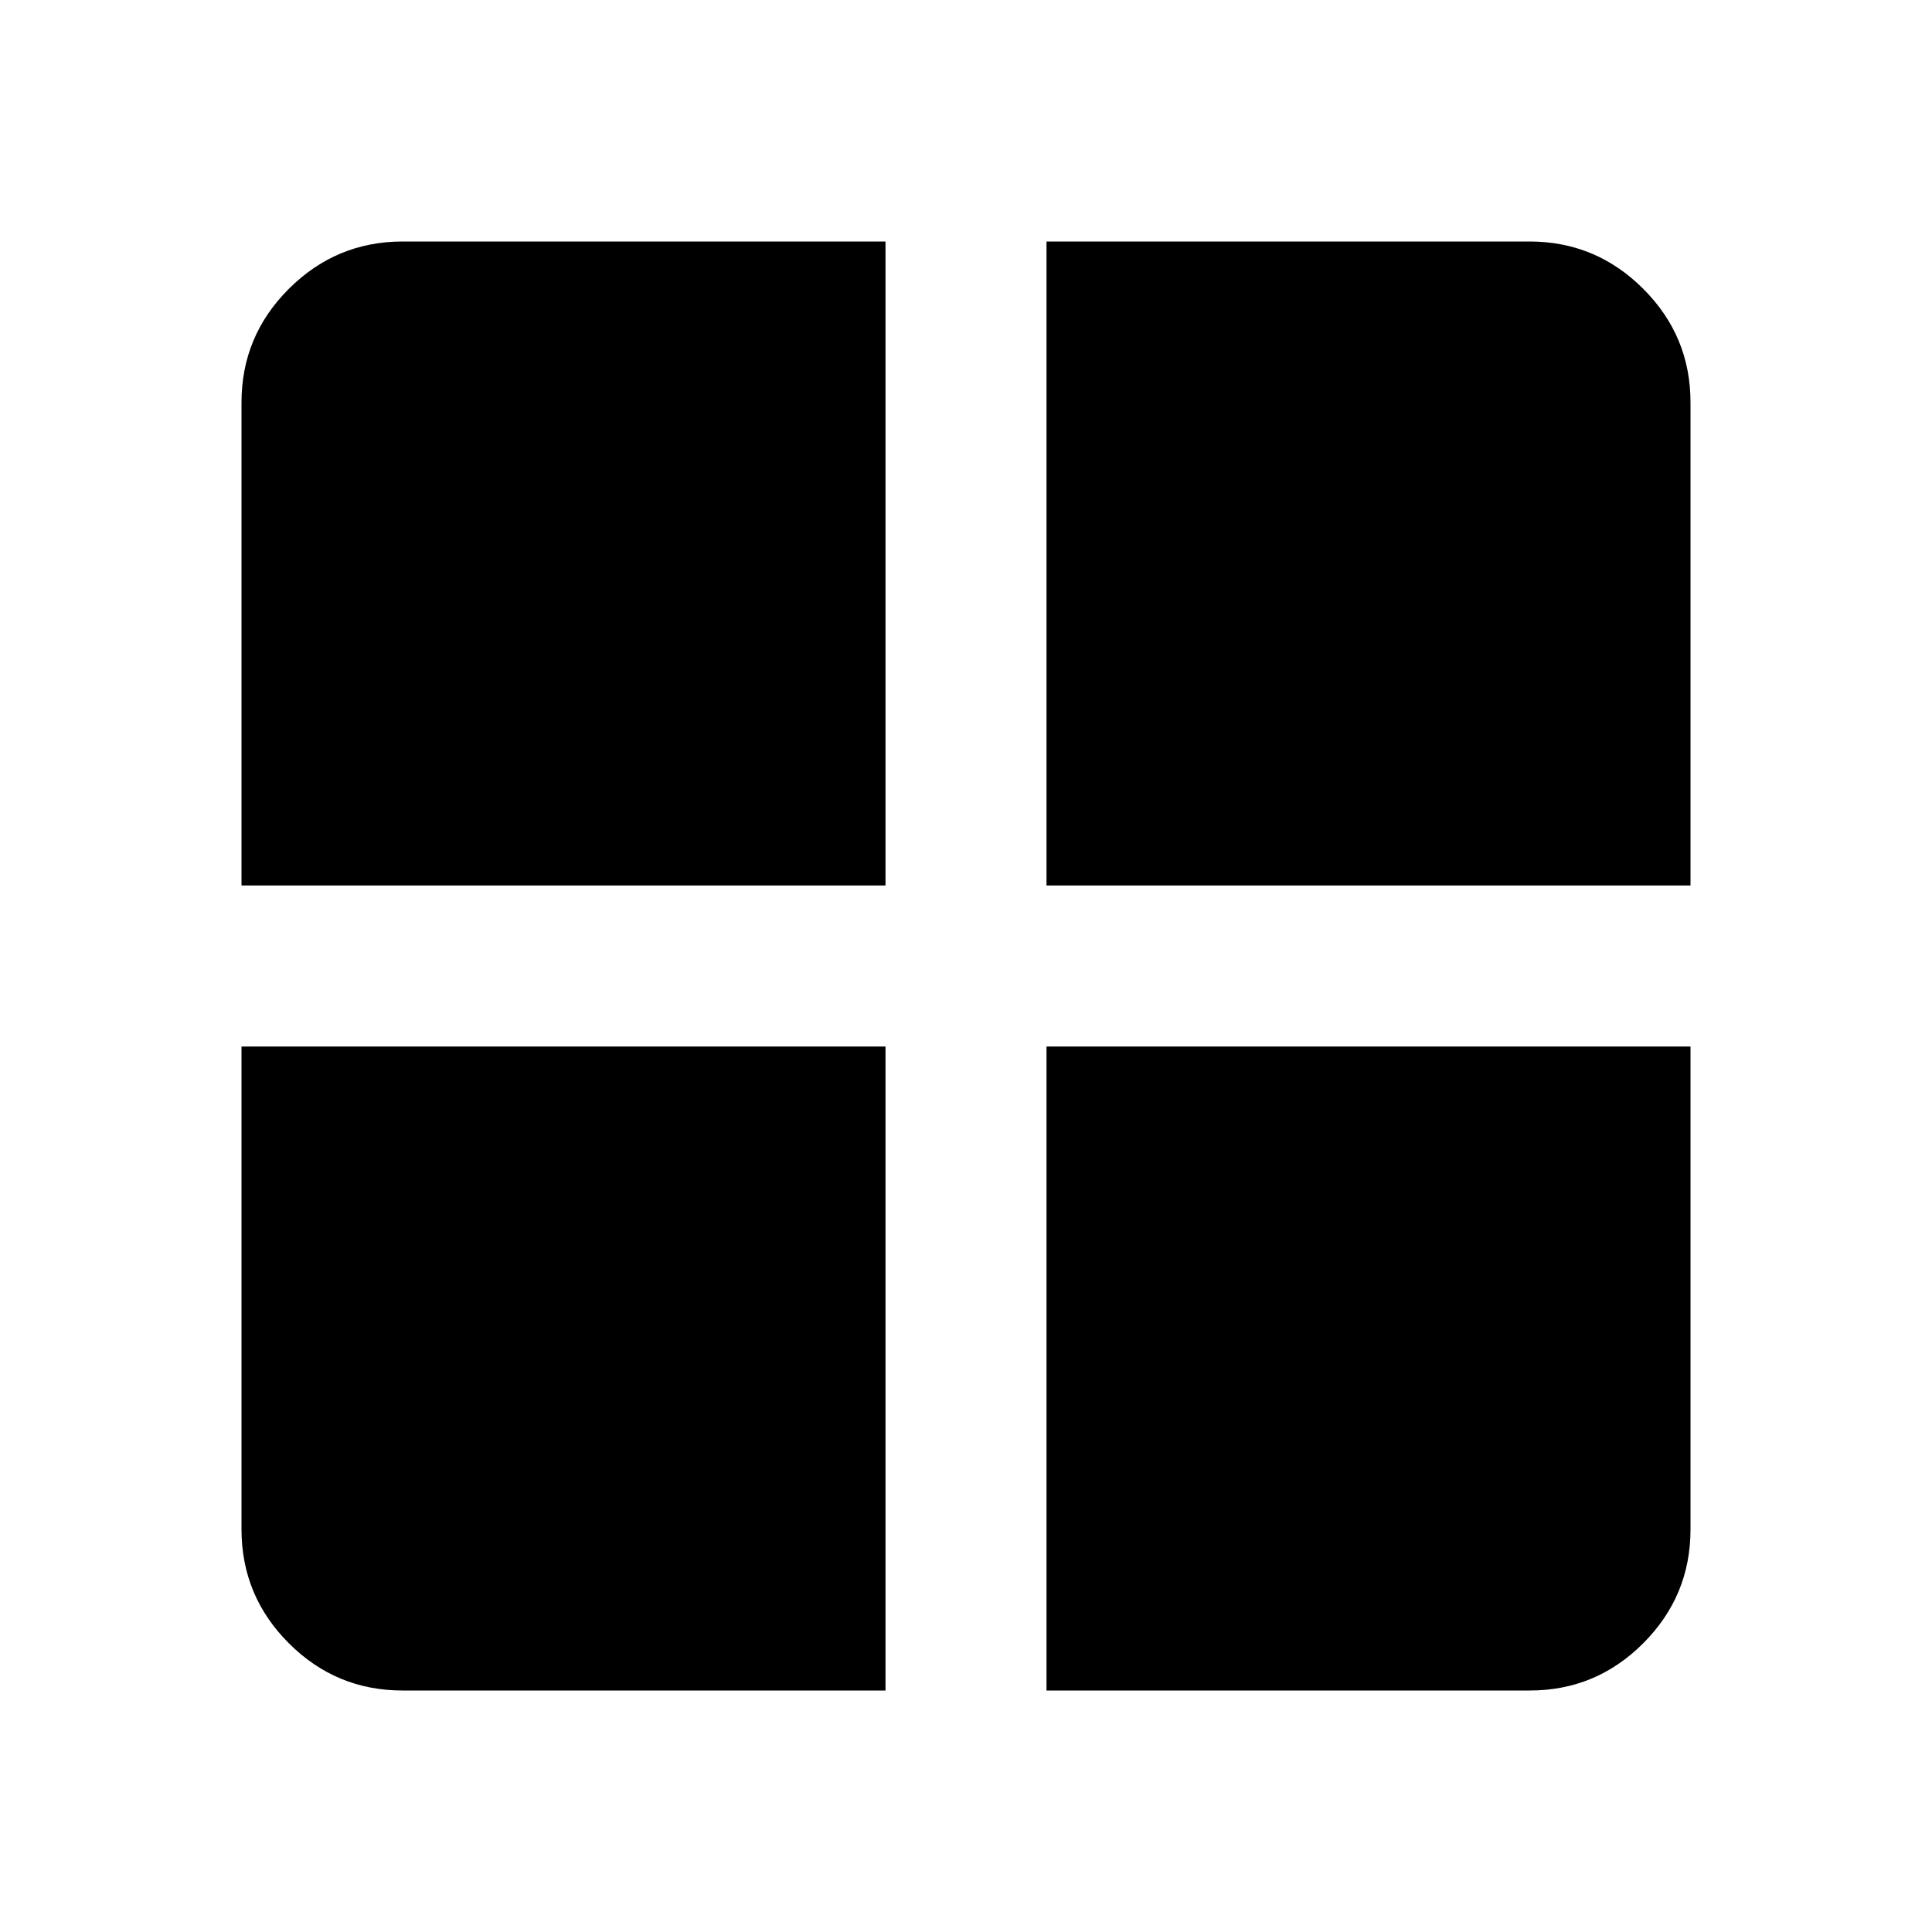
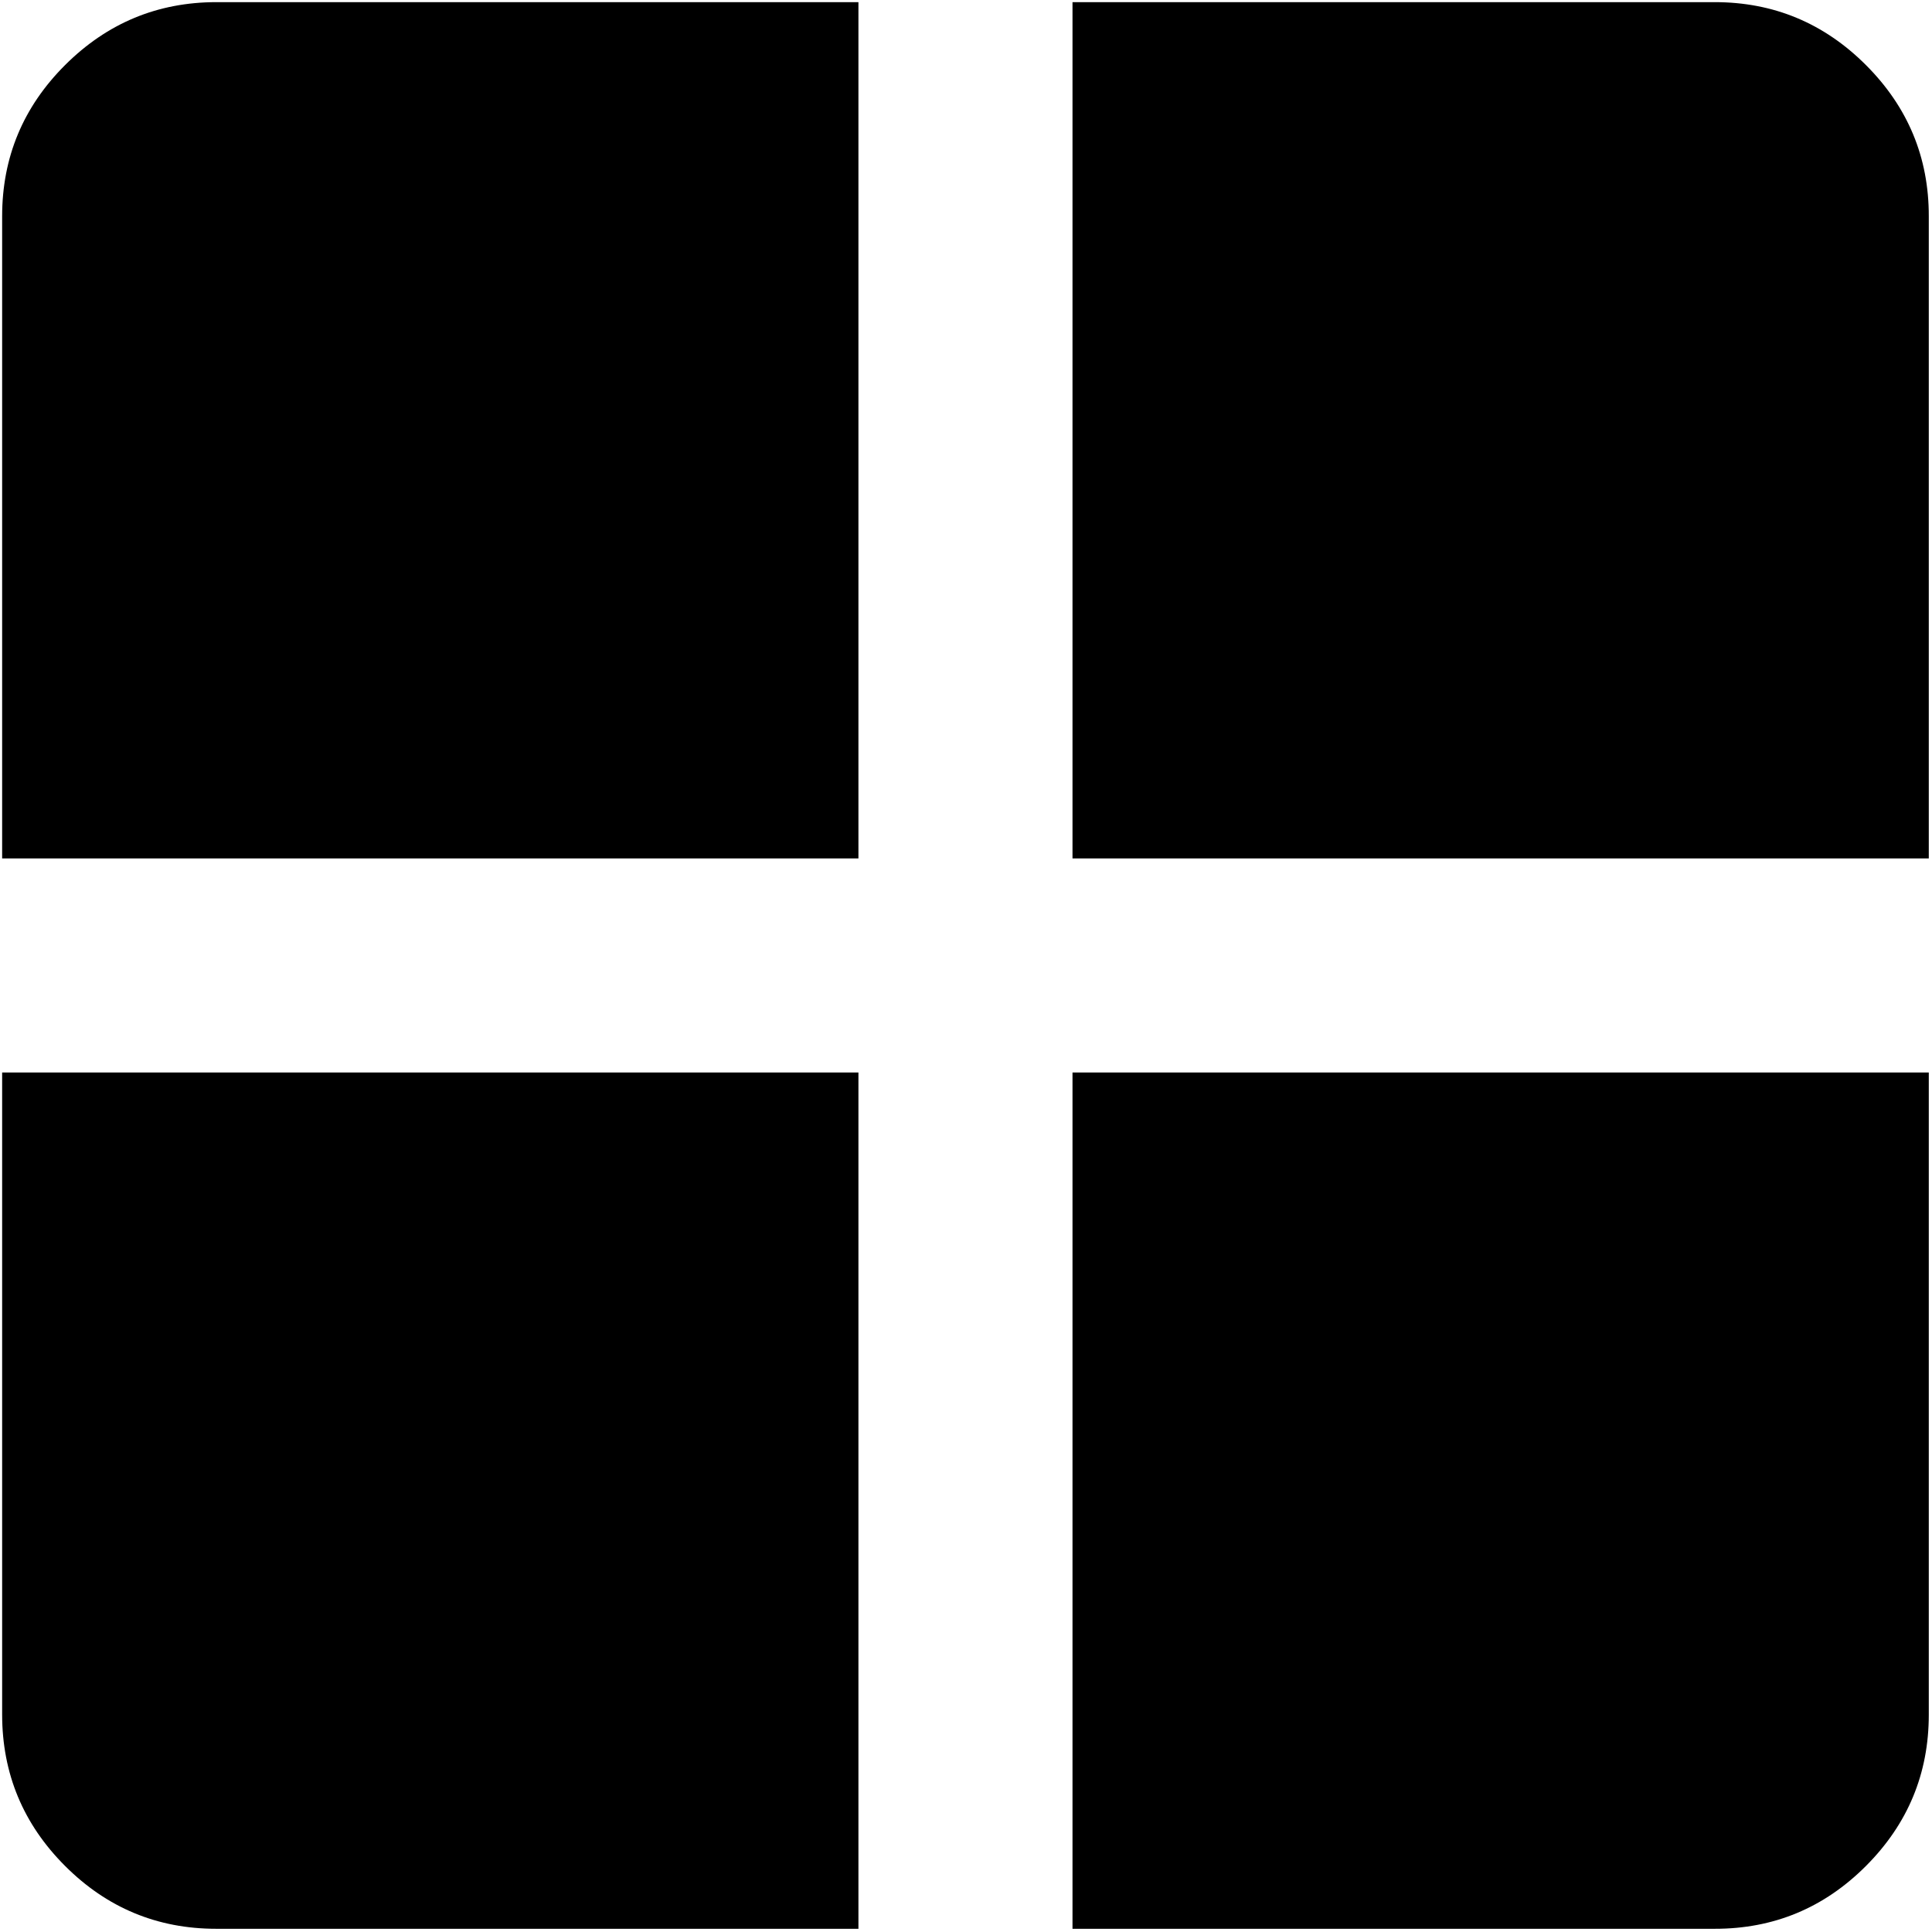
- <svg xmlns="http://www.w3.org/2000/svg" width="24" height="24" viewBox="0 0 24 24">
+ <svg xmlns="http://www.w3.org/2000/svg" viewBox="2.98 2.98 18.05 18.05">
  <path fill="currentColor" d="M13 13h8v6q0 .825-.587 1.413T19 21h-6zm0-2V3h6q.825 0 1.413.588T21 5v6zm-2 0H3V5q0-.825.588-1.412T5 3h6zm0 2v8H5q-.825 0-1.412-.587T3 19v-6z" />
</svg>
